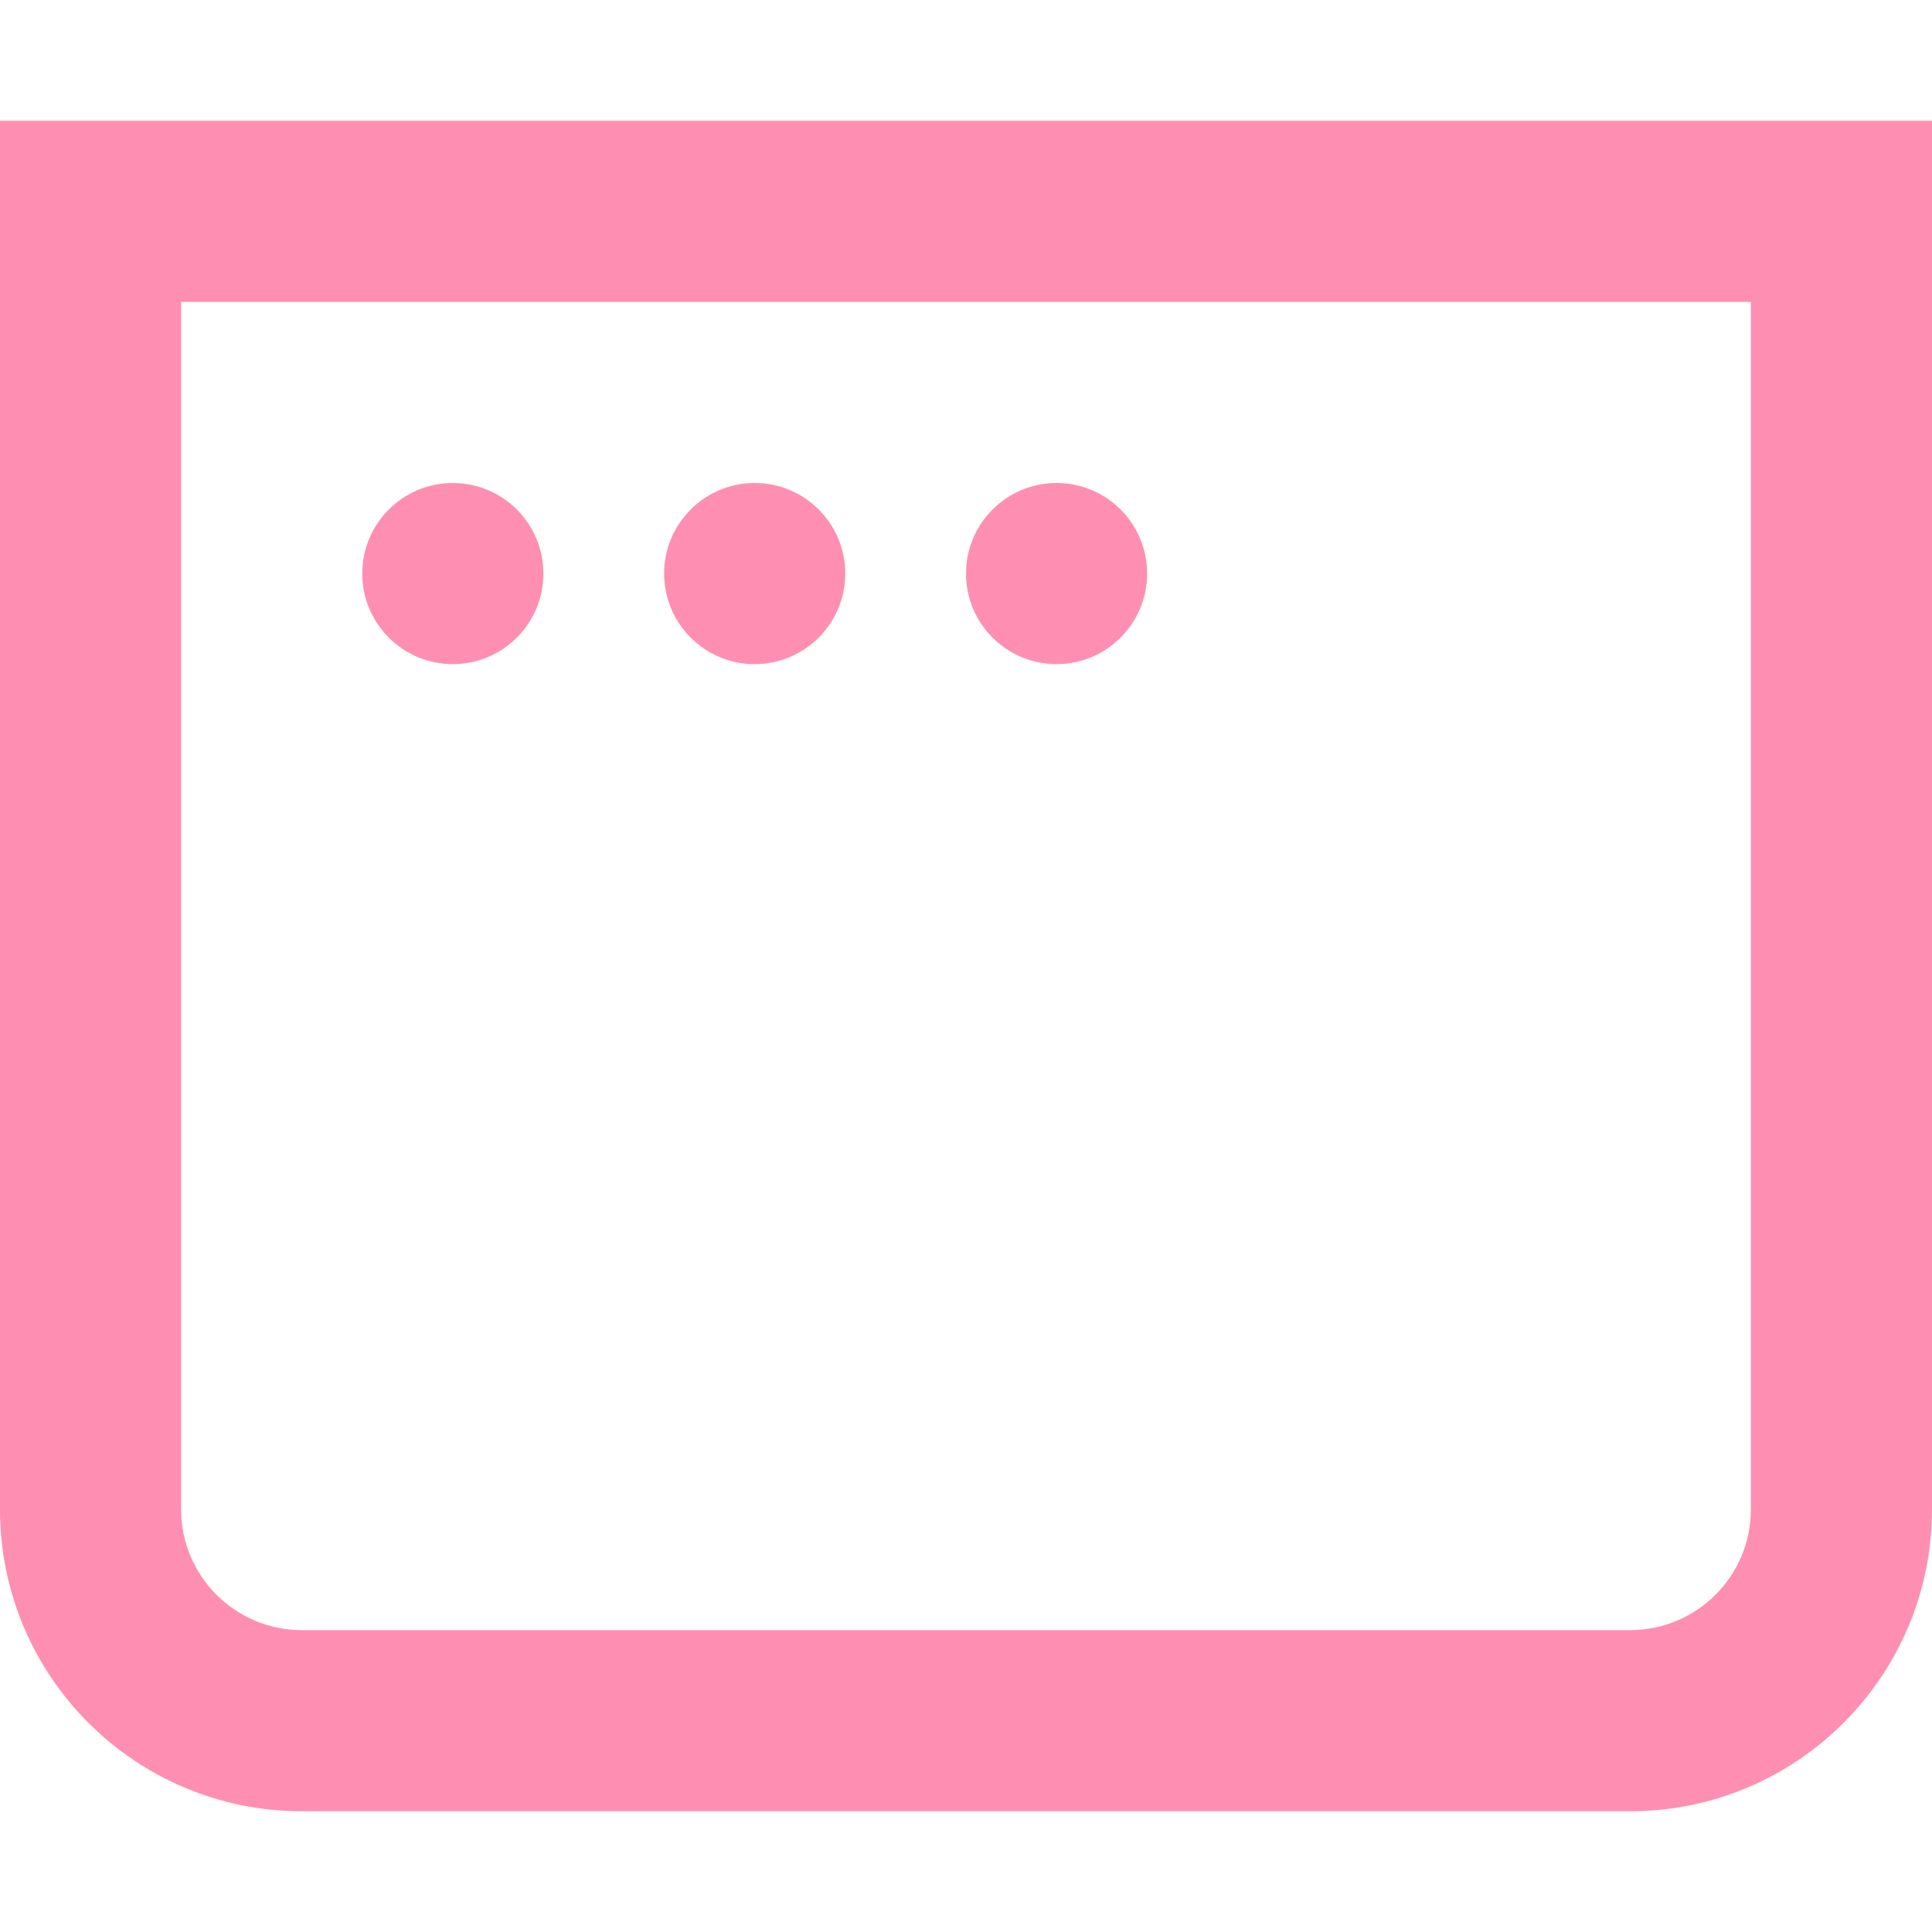
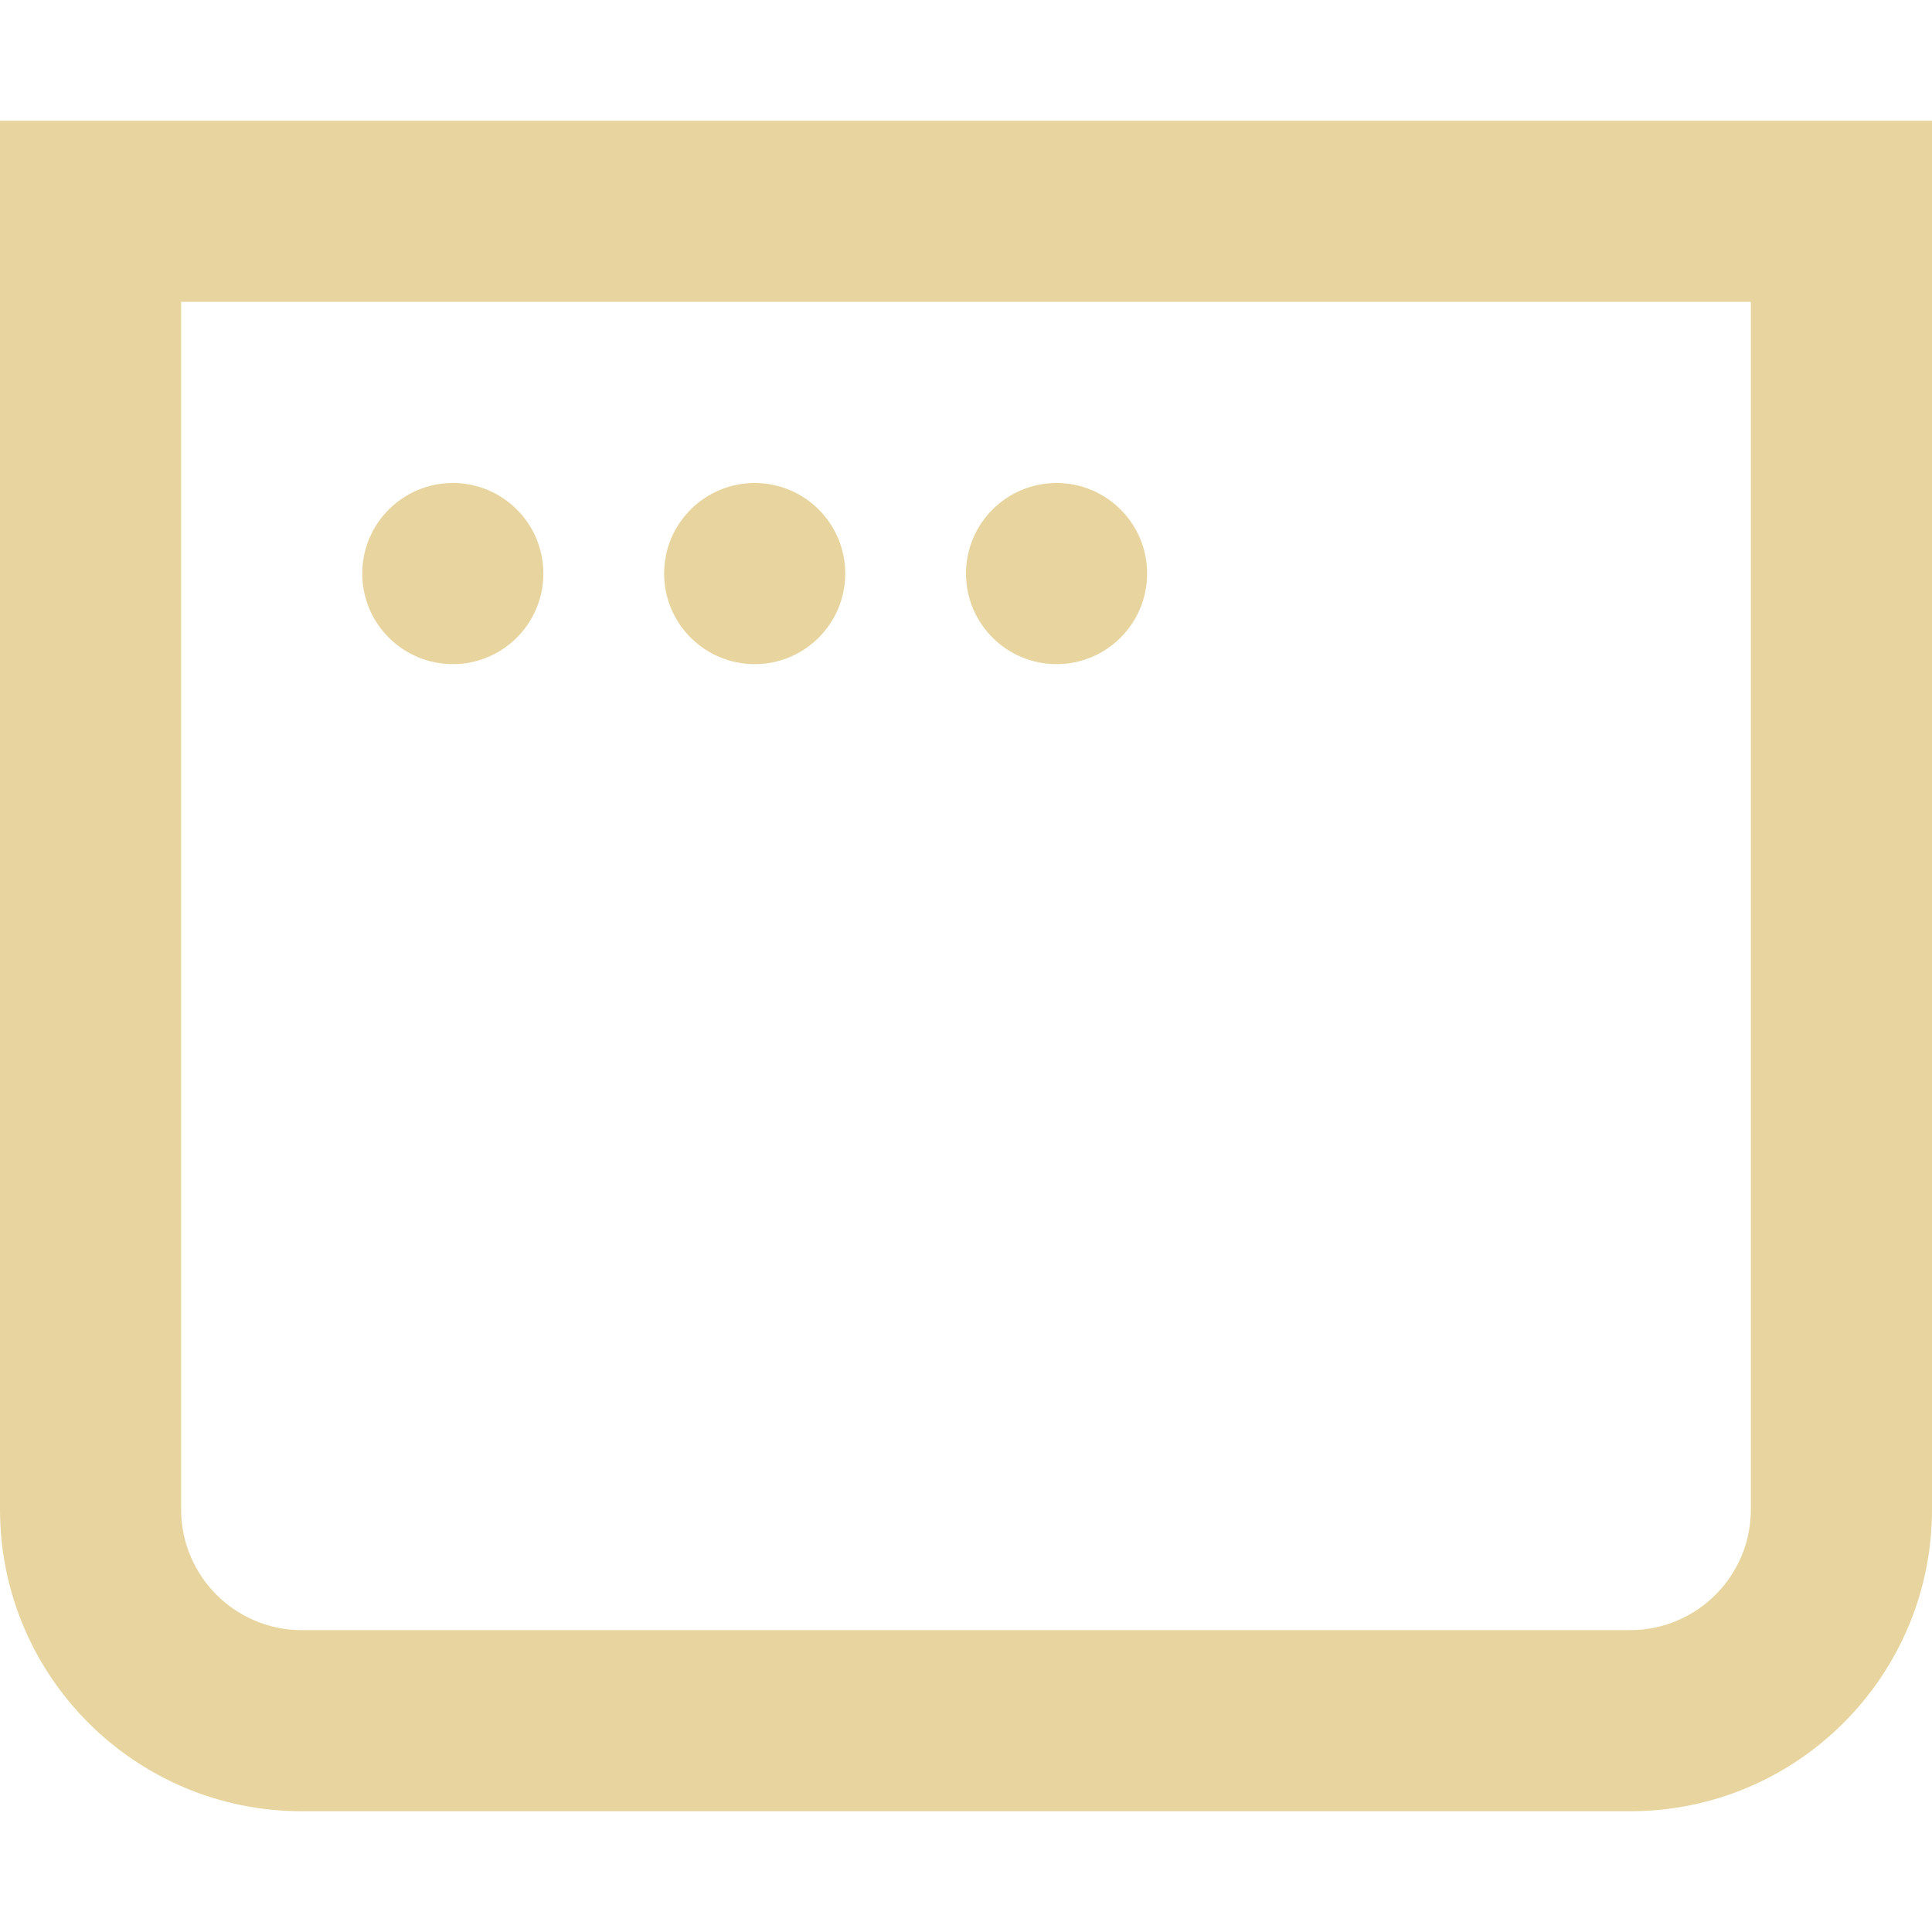
<svg xmlns="http://www.w3.org/2000/svg" fill="none" viewBox="0 0 16 16">
-   <path fill-rule="evenodd" clip-rule="evenodd" d="M1.5 2.5h13v10a1 1 0 0 1-1 1h-11a1 1 0 0 1-1-1zM0 1h16v11.5a2.5 2.5 0 0 1-2.5 2.5h-11A2.5 2.5 0 0 1 0 12.5zm3.75 4.5a.75.75 0 1 0 0-1.5.75.75 0 0 0 0 1.5M7 4.75a.75.75 0 1 1-1.5 0 .75.75 0 0 1 1.5 0m1.75.75a.75.75 0 1 0 0-1.5.75.75 0 0 0 0 1.5" fill="#ff8fb2" />
+   <path fill-rule="evenodd" clip-rule="evenodd" d="M1.5 2.5h13v10a1 1 0 0 1-1 1h-11a1 1 0 0 1-1-1zM0 1h16v11.5a2.5 2.5 0 0 1-2.5 2.5h-11A2.5 2.5 0 0 1 0 12.5zm3.75 4.5a.75.75 0 1 0 0-1.5.75.75 0 0 0 0 1.5M7 4.75a.75.75 0 1 1-1.5 0 .75.75 0 0 1 1.5 0m1.75.75a.75.75 0 1 0 0-1.5.75.75 0 0 0 0 1.5" fill="#e8d49e" />
</svg>
